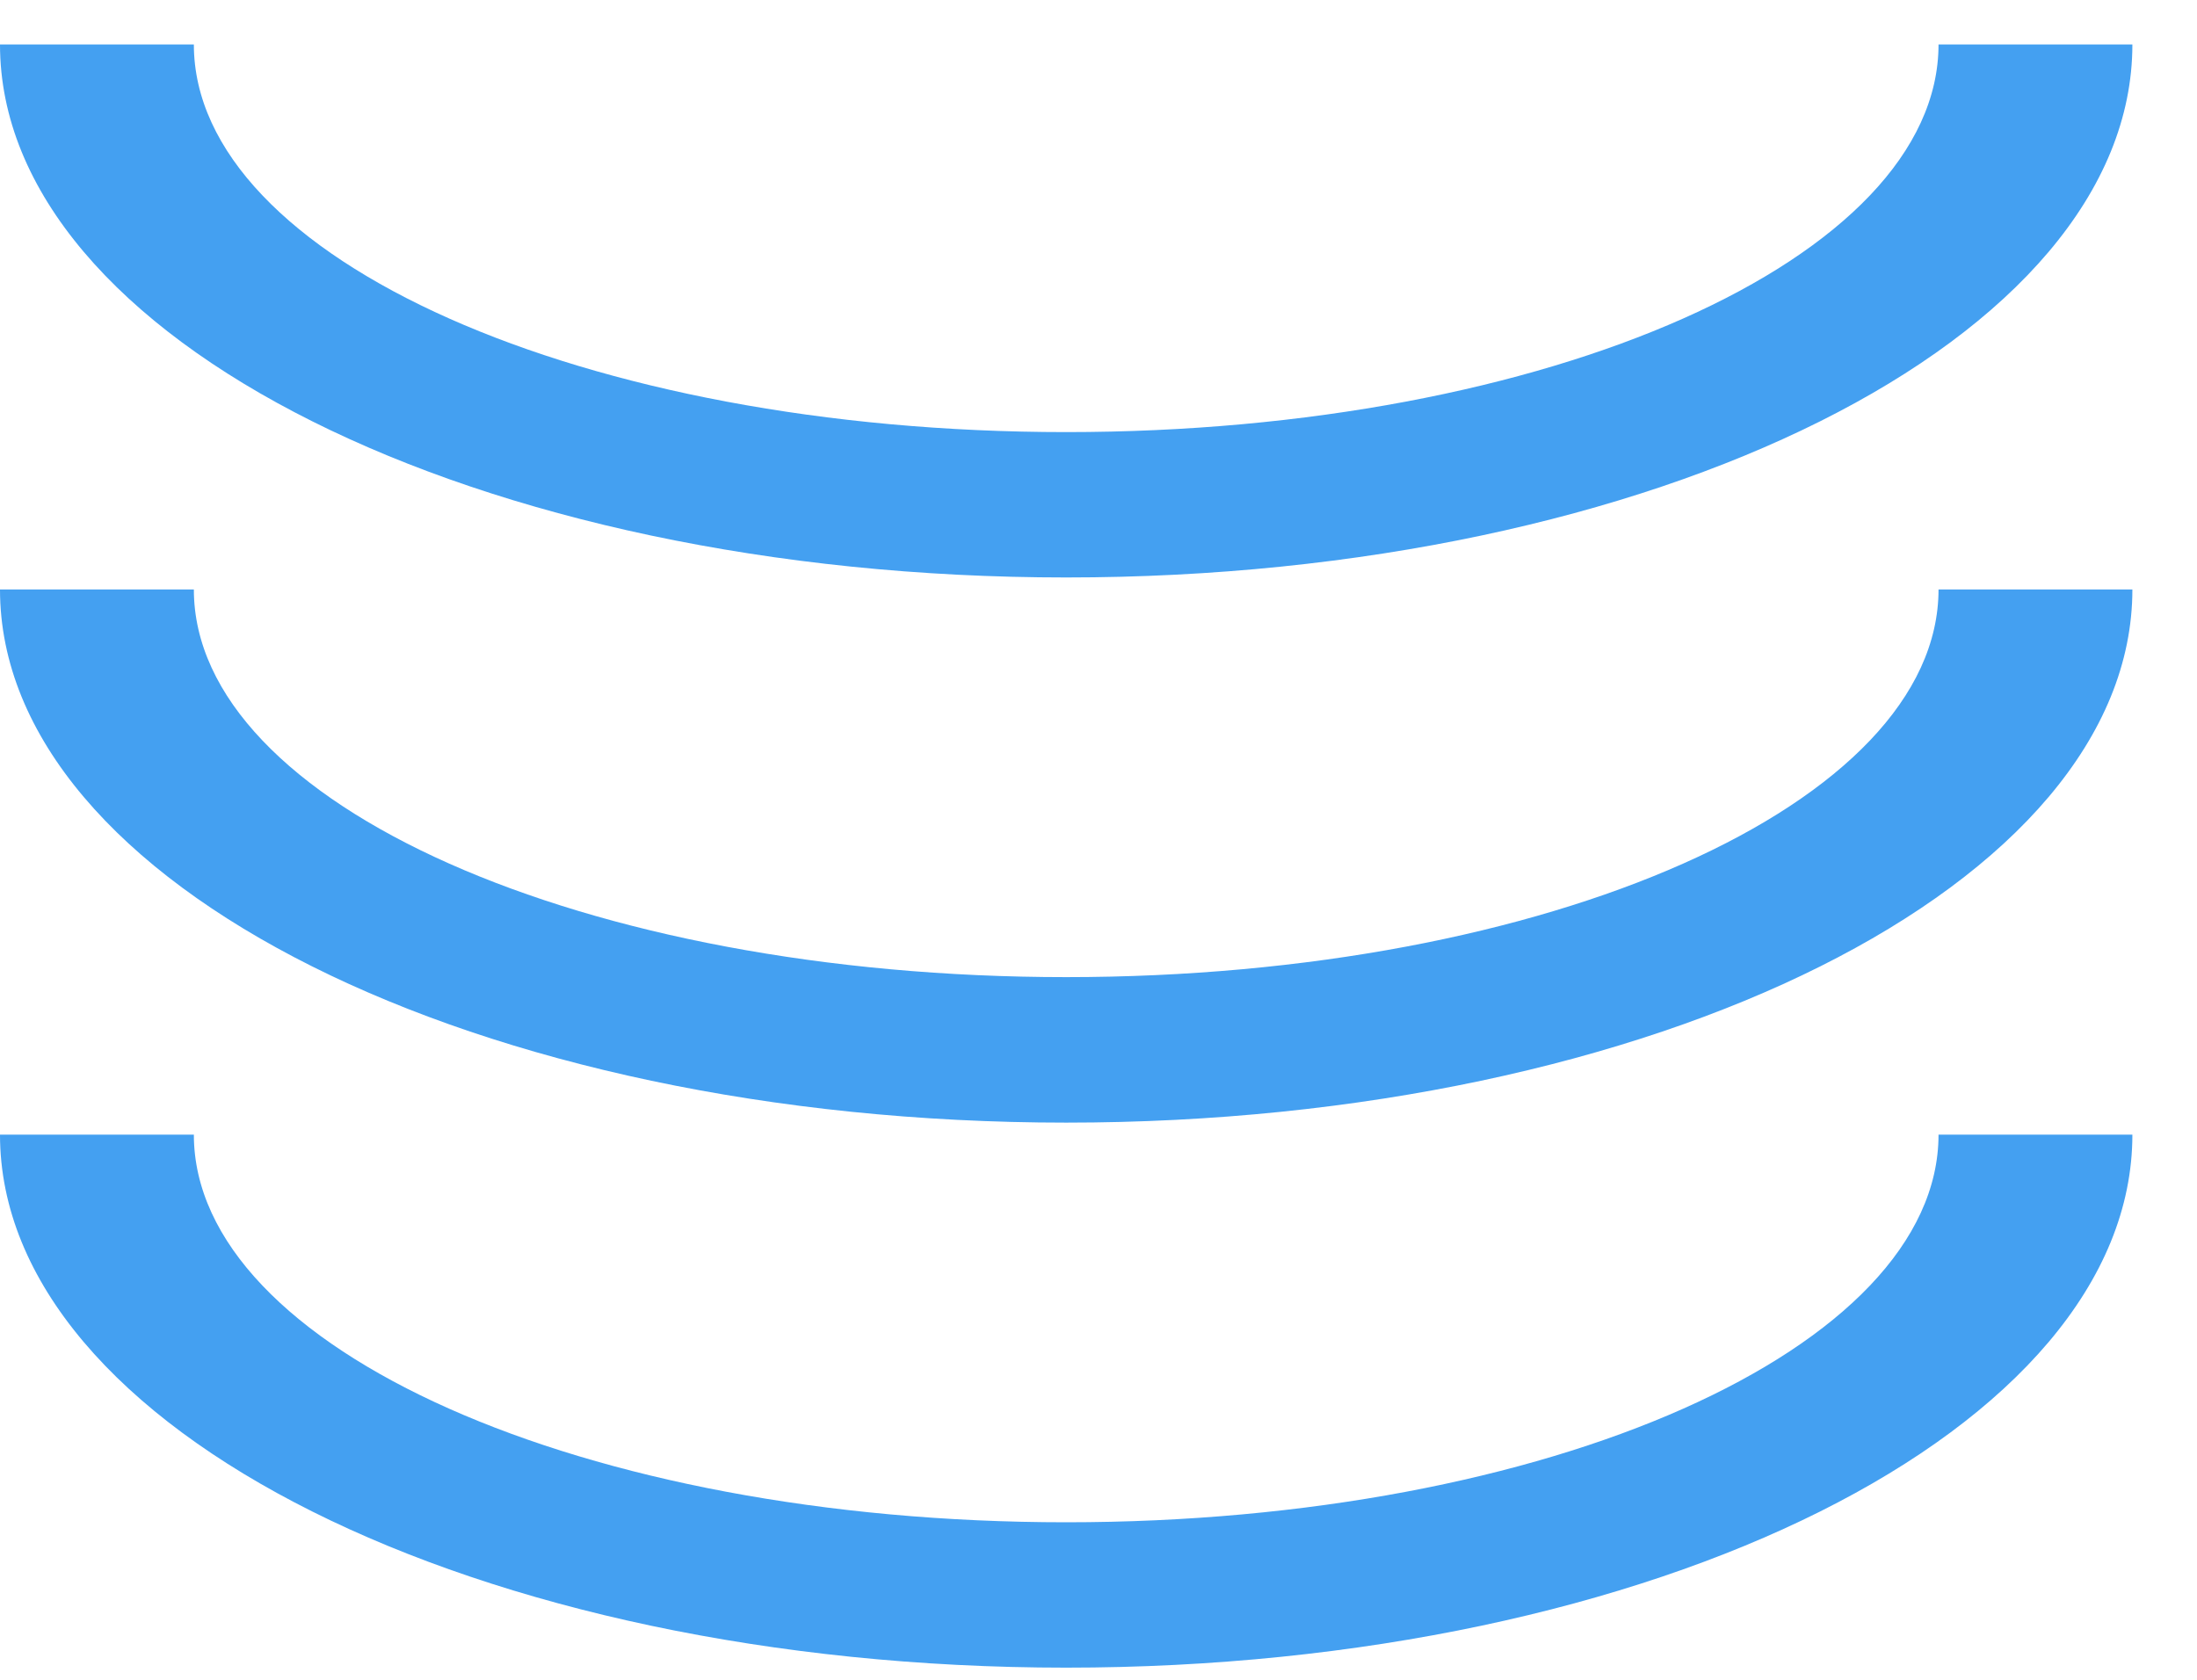
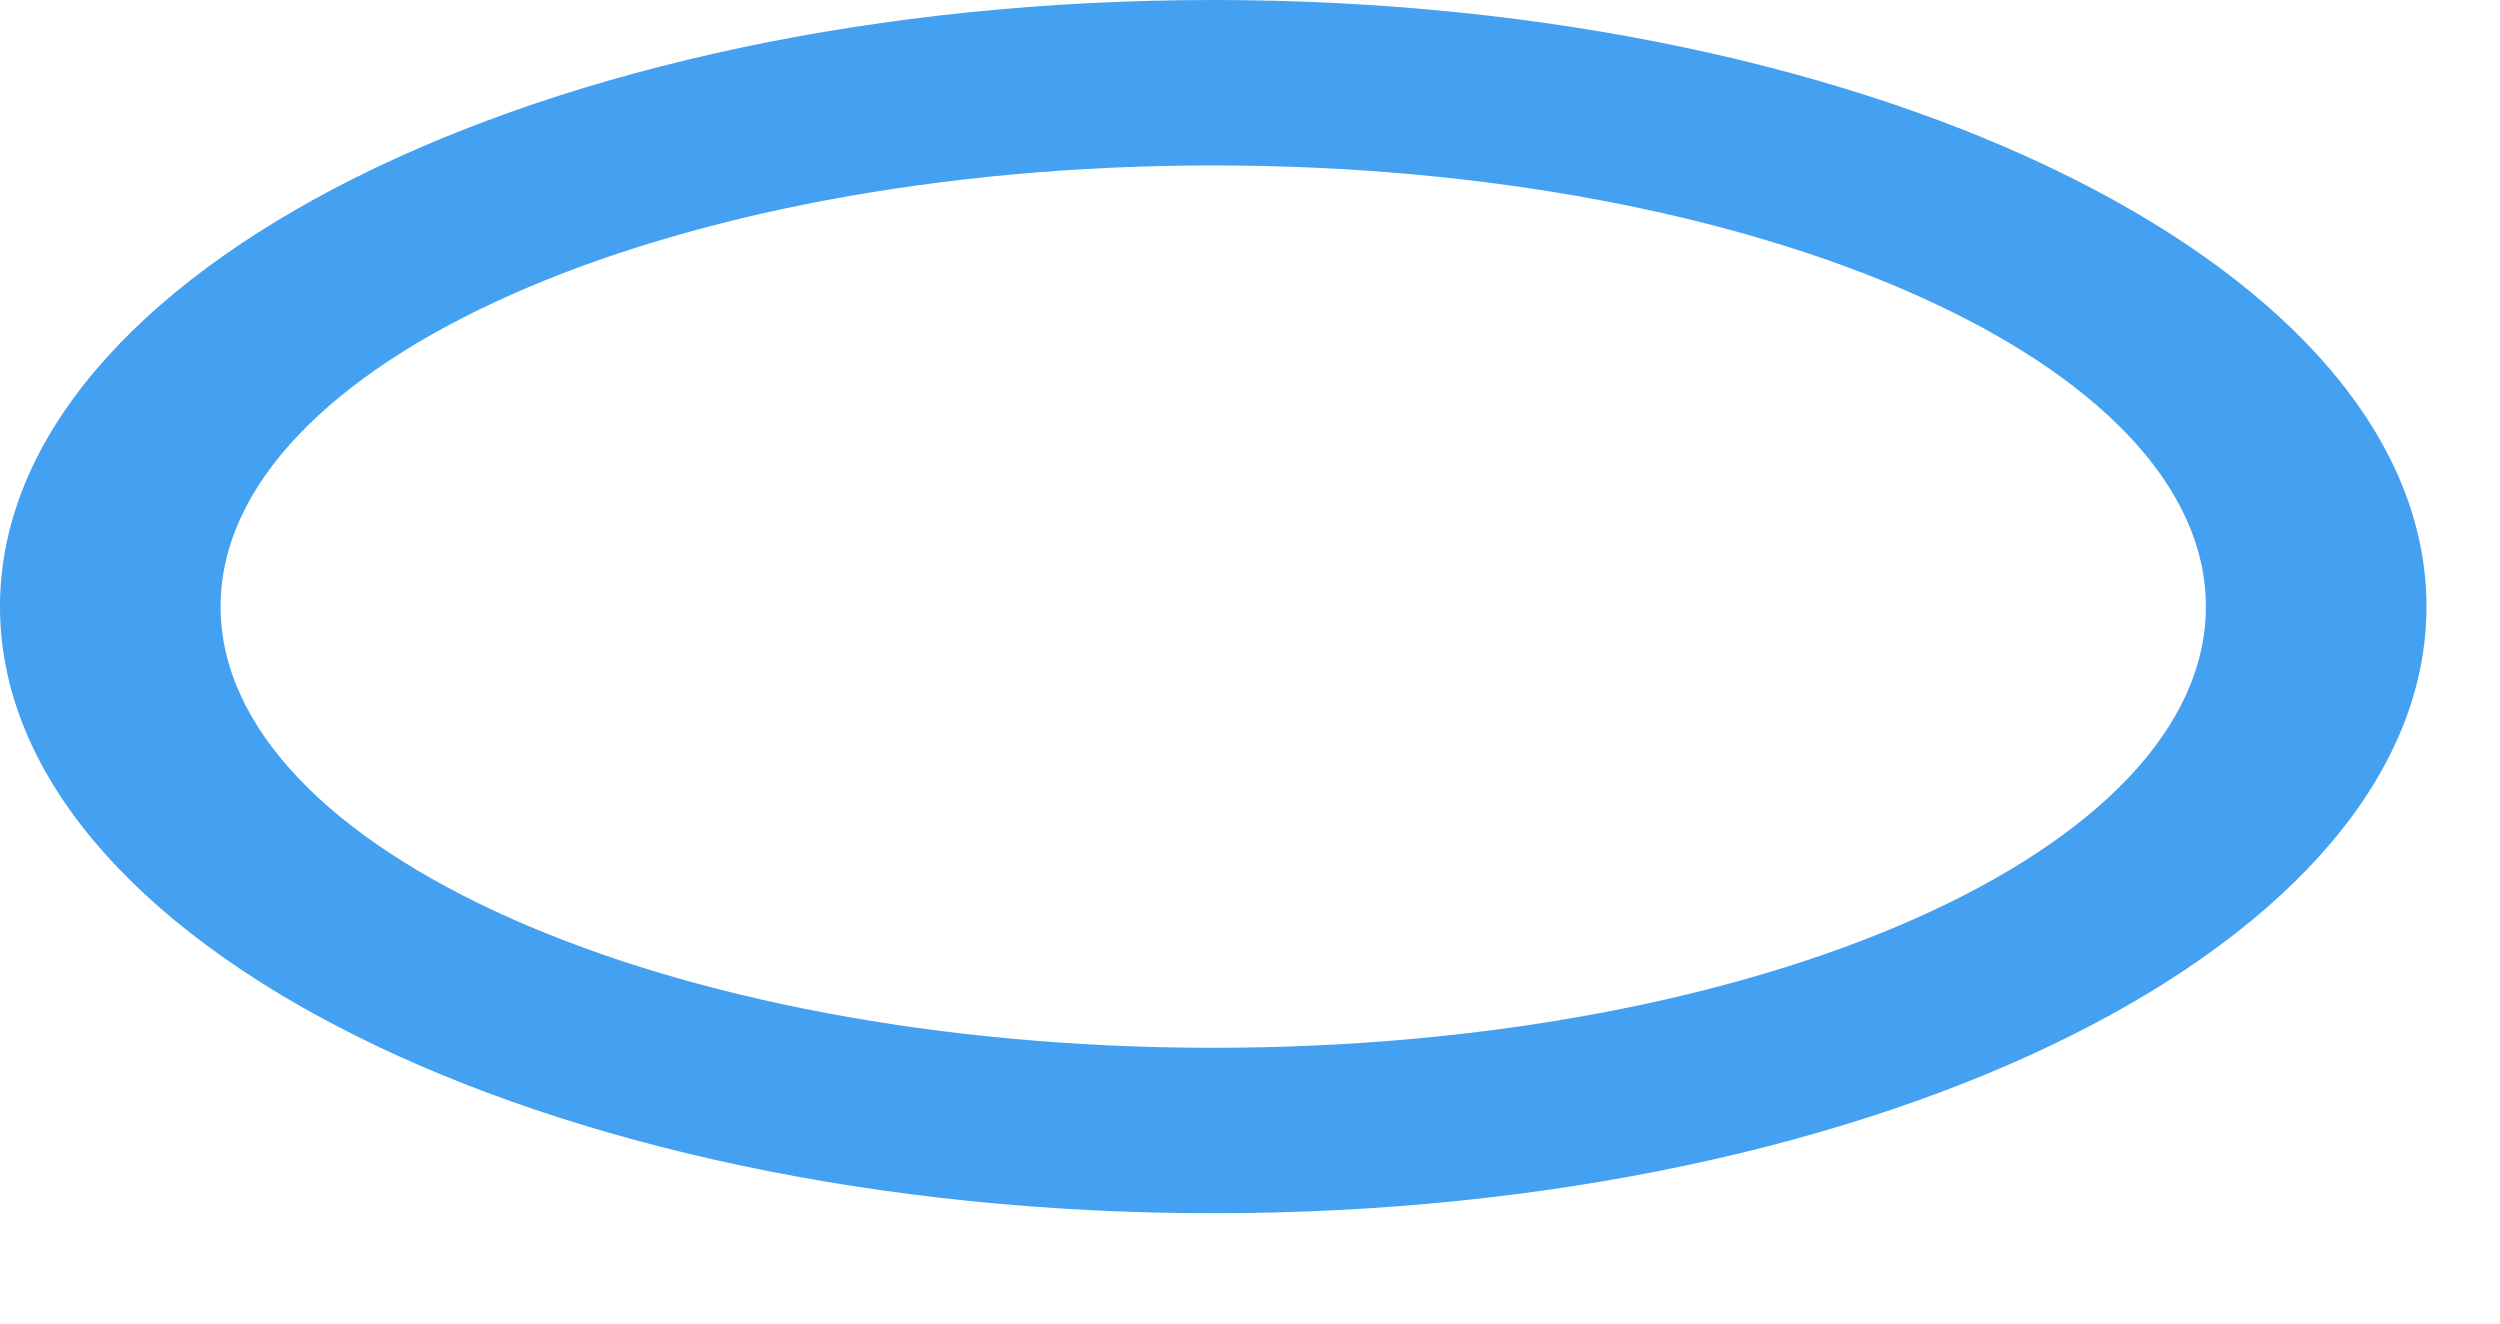
- <svg xmlns="http://www.w3.org/2000/svg" version="1.1" width="17px" height="13px">
-   <g transform="matrix(1 0 0 1 -323 -225 )">
-     <path d="M 8.25 4.469  C 12.806 4.469  16.5 2.622  16.5 0.344  C 16.5 0.344  15 0.344  15 0.344  C 15 2.001  11.979 3.344  8.25 3.344  C 4.521 3.344  1.5 2.001  1.5 0.344  C 1.5 0.344  0 0.344  0 0.344  C 0 2.622  3.694 4.469  8.25 4.469  Z M 8.25 12.906  C 12.806 12.906  16.5 11.059  16.5 8.781  C 16.5 8.781  15 8.781  15 8.781  C 15 10.438  11.979 11.781  8.25 11.781  C 4.521 11.781  1.5 10.438  1.5 8.781  C 1.5 8.781  0 8.781  0 8.781  C 0 11.059  3.694 12.906  8.25 12.906  Z M 16.5 4.562  C 16.5 4.562  15 4.562  15 4.562  C 15 6.22  11.979 7.562  8.25 7.562  C 4.521 7.562  1.5 6.22  1.5 4.562  C 1.5 4.562  0 4.562  0 4.562  C 0 6.841  3.694 8.688  8.25 8.688  C 12.806 8.688  16.5 6.841  16.5 4.562  Z " fill-rule="nonzero" fill="#44a0f1" stroke="none" transform="matrix(1 0 0 1 323 225 )" />
+ <svg xmlns="http://www.w3.org/2000/svg" version="1.1" width="17px" height="9px">
+   <g transform="matrix(1 0 0 1 -28 -26 )">
+     <path d="M 8.25 8.25  C 12.806 8.25  16.5 6.403  16.5 4.125  C 16.5 1.847  12.806 0  8.25 0  C 3.694 0  0 1.847  0 4.125  C 0 6.403  3.694 8.25  8.25 8.25  Z M 8.25 1.125  C 11.979 1.125  15 2.468  15 4.125  C 15 5.782  11.979 7.125  8.25 7.125  C 4.521 7.125  1.5 5.782  1.5 4.125  C 1.5 2.468  4.521 1.125  8.25 1.125  Z " fill-rule="nonzero" fill="#44a0f1" stroke="none" transform="matrix(1 0 0 1 28 26 )" />
  </g>
</svg>
